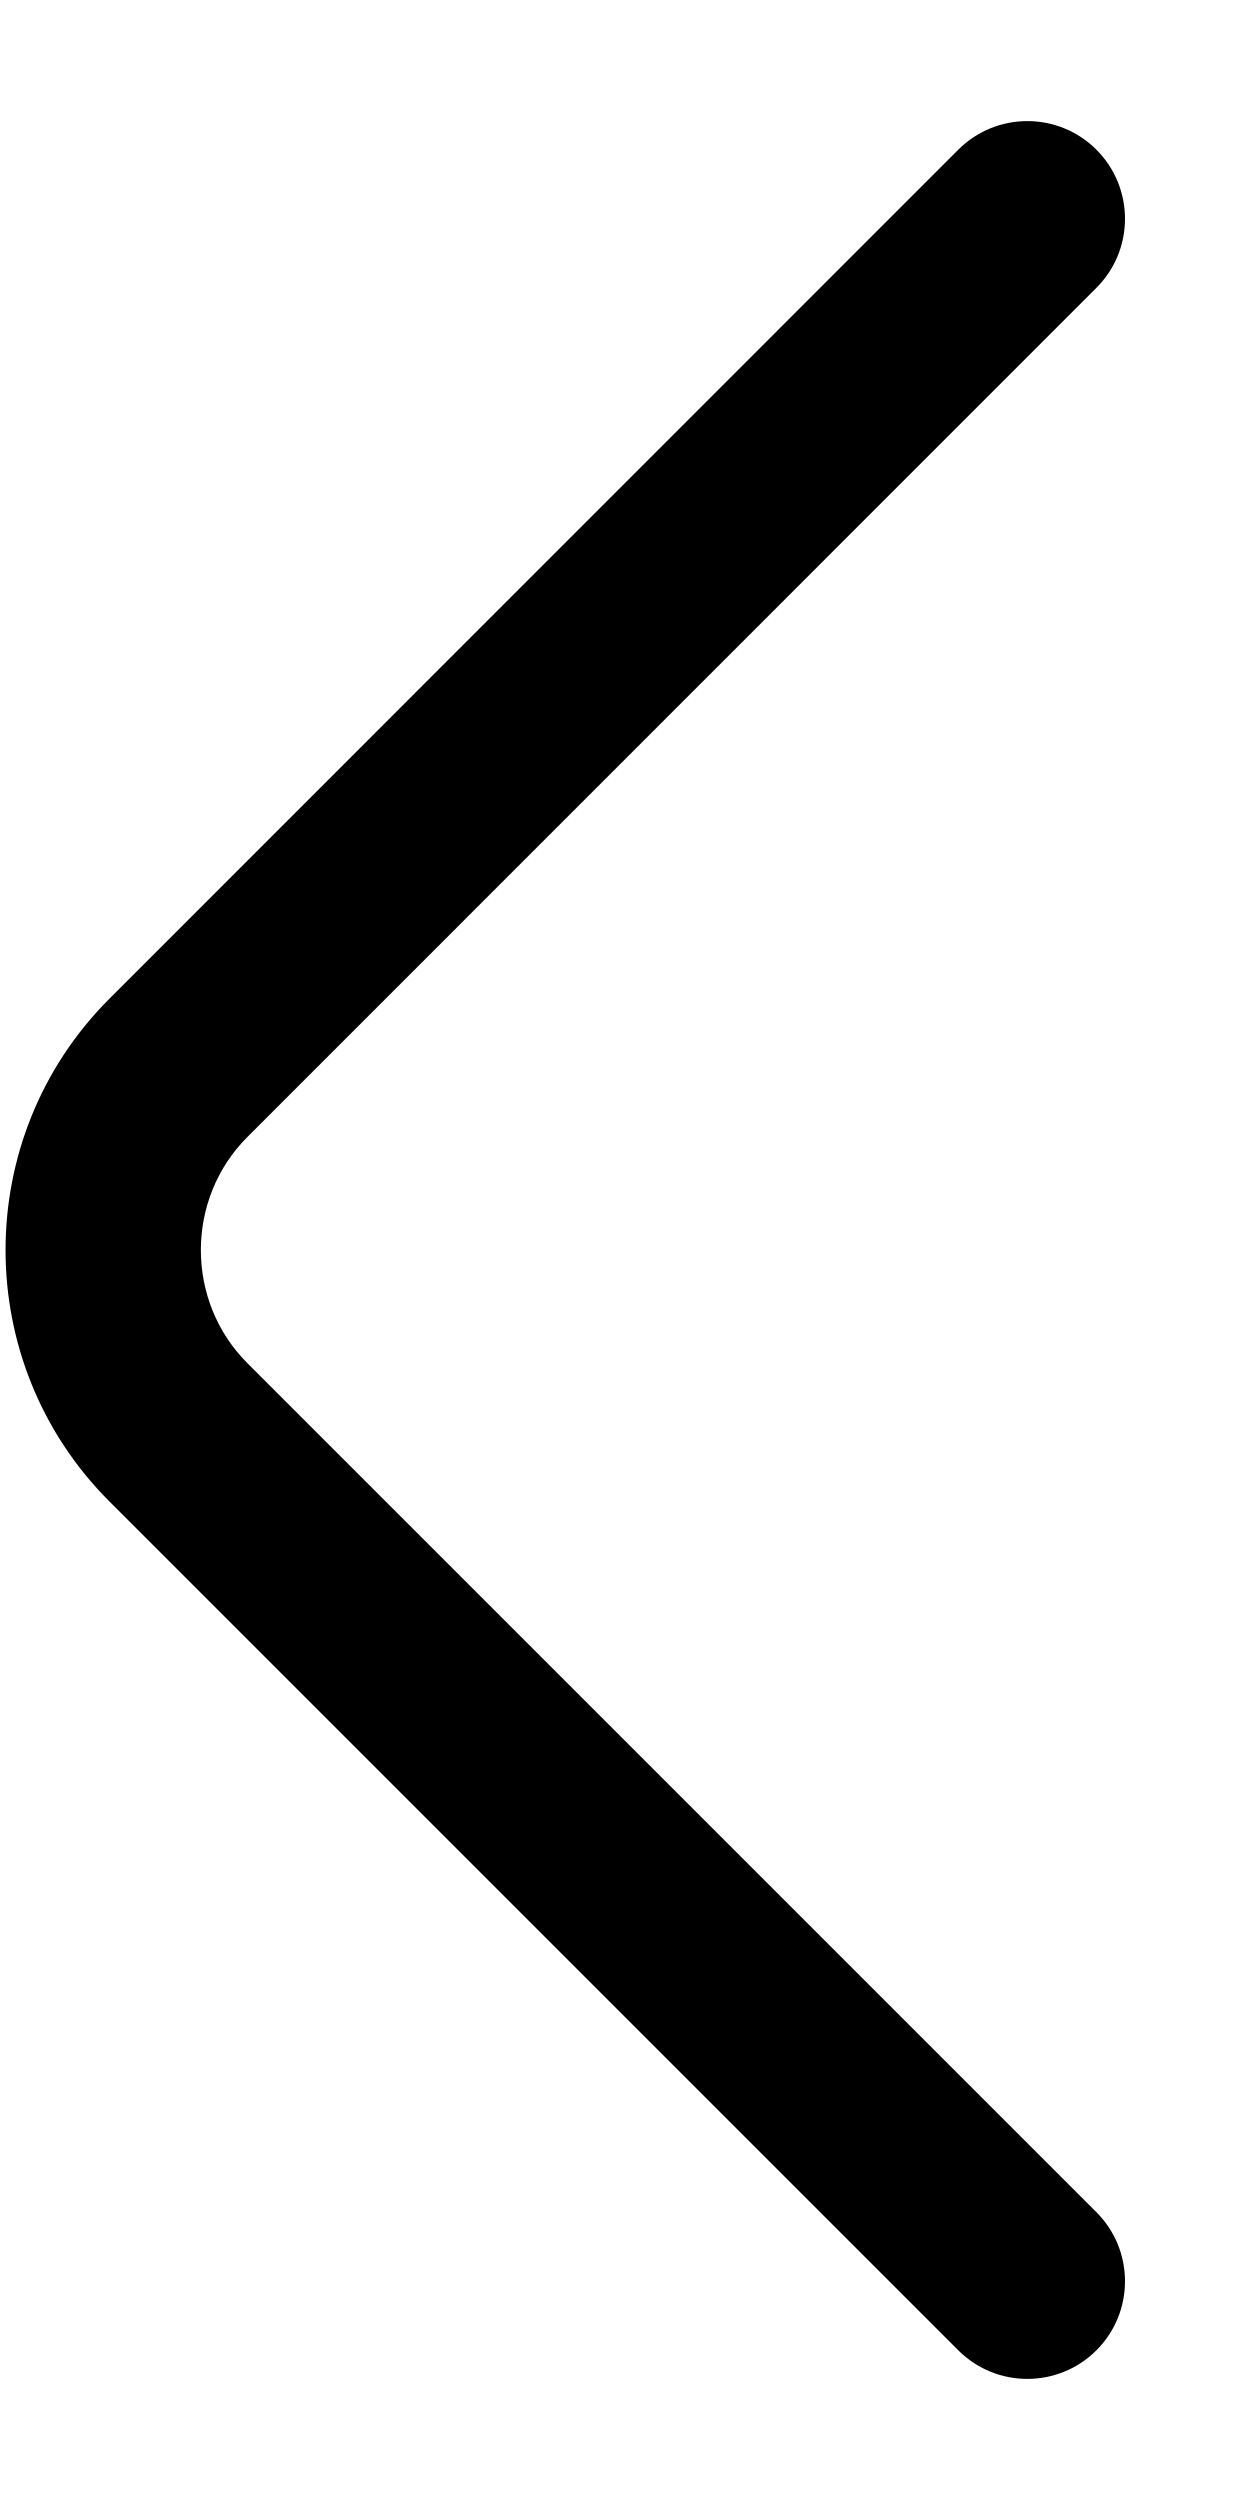
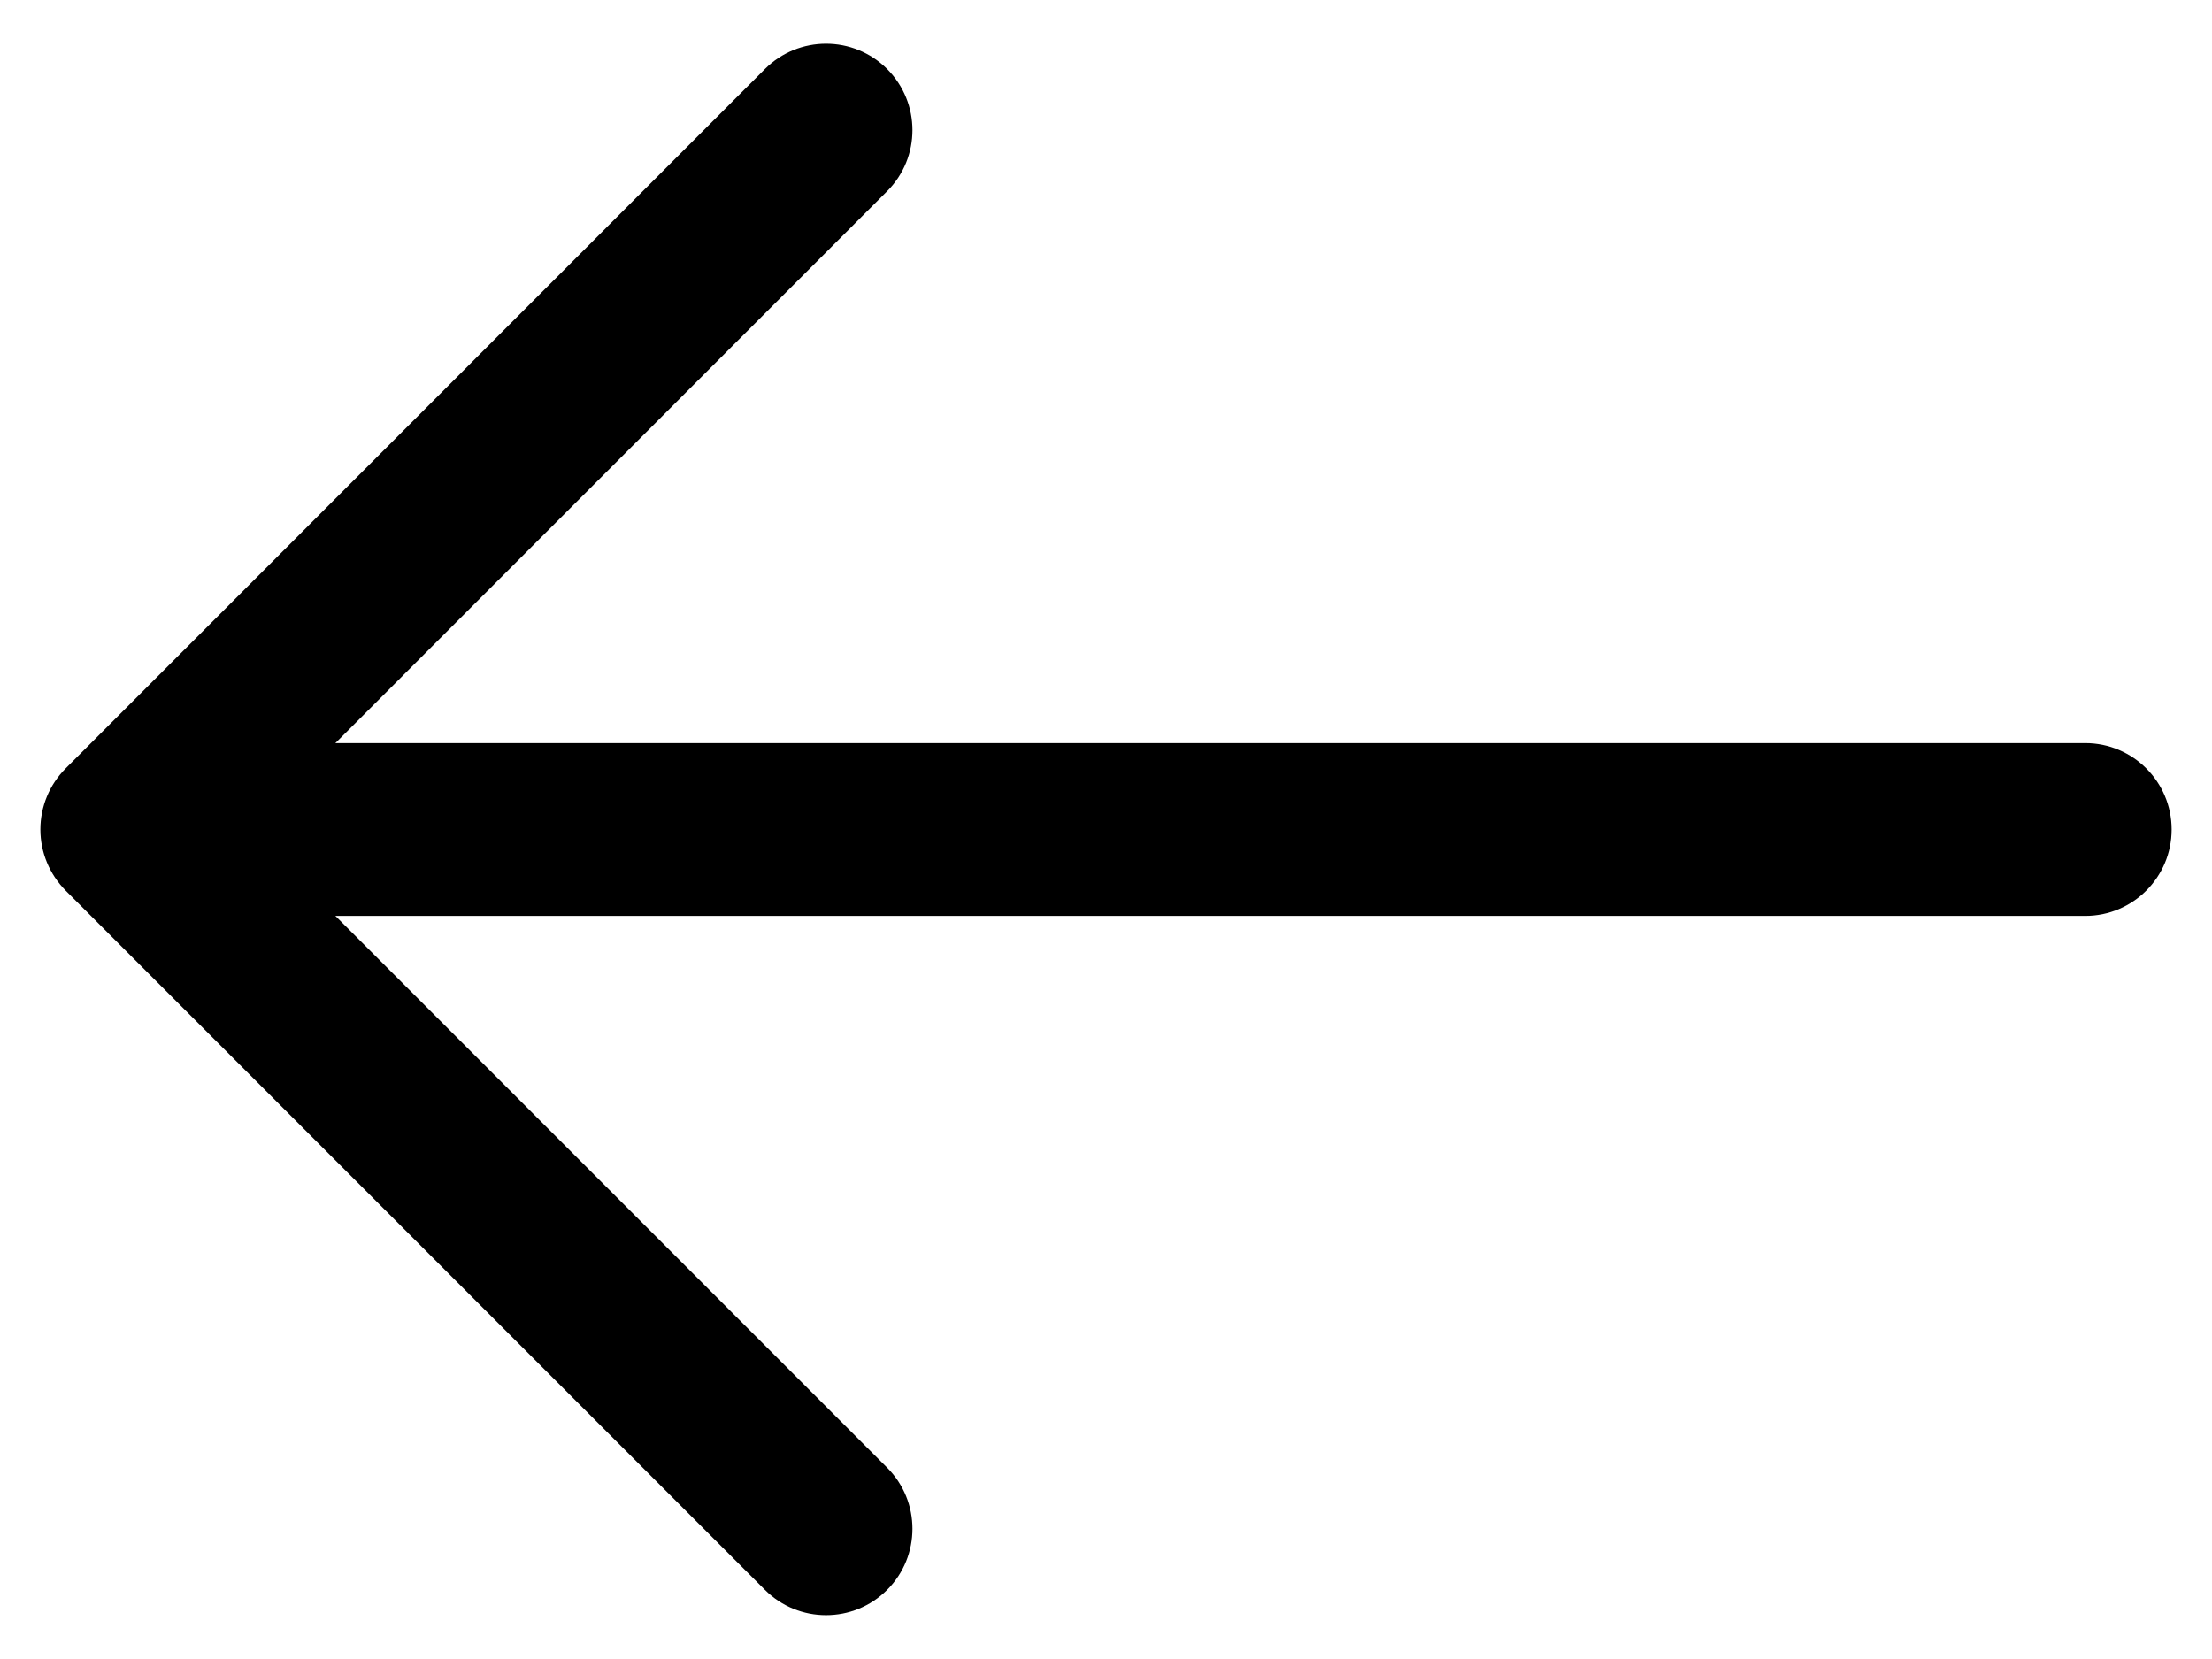
- <svg xmlns="http://www.w3.org/2000/svg" width="8" height="16" viewBox="0 0 8 16">
-   <path fill-rule="evenodd" clip-rule="evenodd" d="M7.017 0.958C6.773 0.714 6.377 0.714 6.133 0.958L0.7 6.392C-0.186 7.278 -0.186 8.723 0.7 9.609L6.133 15.042C6.377 15.286 6.773 15.286 7.017 15.042C7.261 14.798 7.261 14.402 7.017 14.158L1.584 8.725C1.186 8.328 1.186 7.673 1.584 7.276L7.017 1.842C7.261 1.598 7.261 1.203 7.017 0.958Z" />
+ <svg xmlns="http://www.w3.org/2000/svg" width="16" height="12" viewBox="0 0 16 12">
+   <path fill-rule="evenodd" clip-rule="evenodd" d="M6.417 0.499C6.661 0.744 6.661 1.139 6.417 1.383L1.801 6L6.417 10.616C6.661 10.86 6.661 11.256 6.417 11.5C6.173 11.744 5.777 11.744 5.533 11.5L0.475 6.442C0.358 6.324 0.292 6.165 0.292 6C0.292 5.834 0.358 5.675 0.475 5.558L5.533 0.499C5.777 0.255 6.173 0.255 6.417 0.499Z" />
+   <path fill-rule="evenodd" clip-rule="evenodd" d="M0.433 6C0.433 5.655 0.713 5.375 1.058 5.375H15.083C15.428 5.375 15.708 5.655 15.708 6C15.708 6.345 15.428 6.625 15.083 6.625H1.058C0.713 6.625 0.433 6.345 0.433 6Z" />
</svg>
